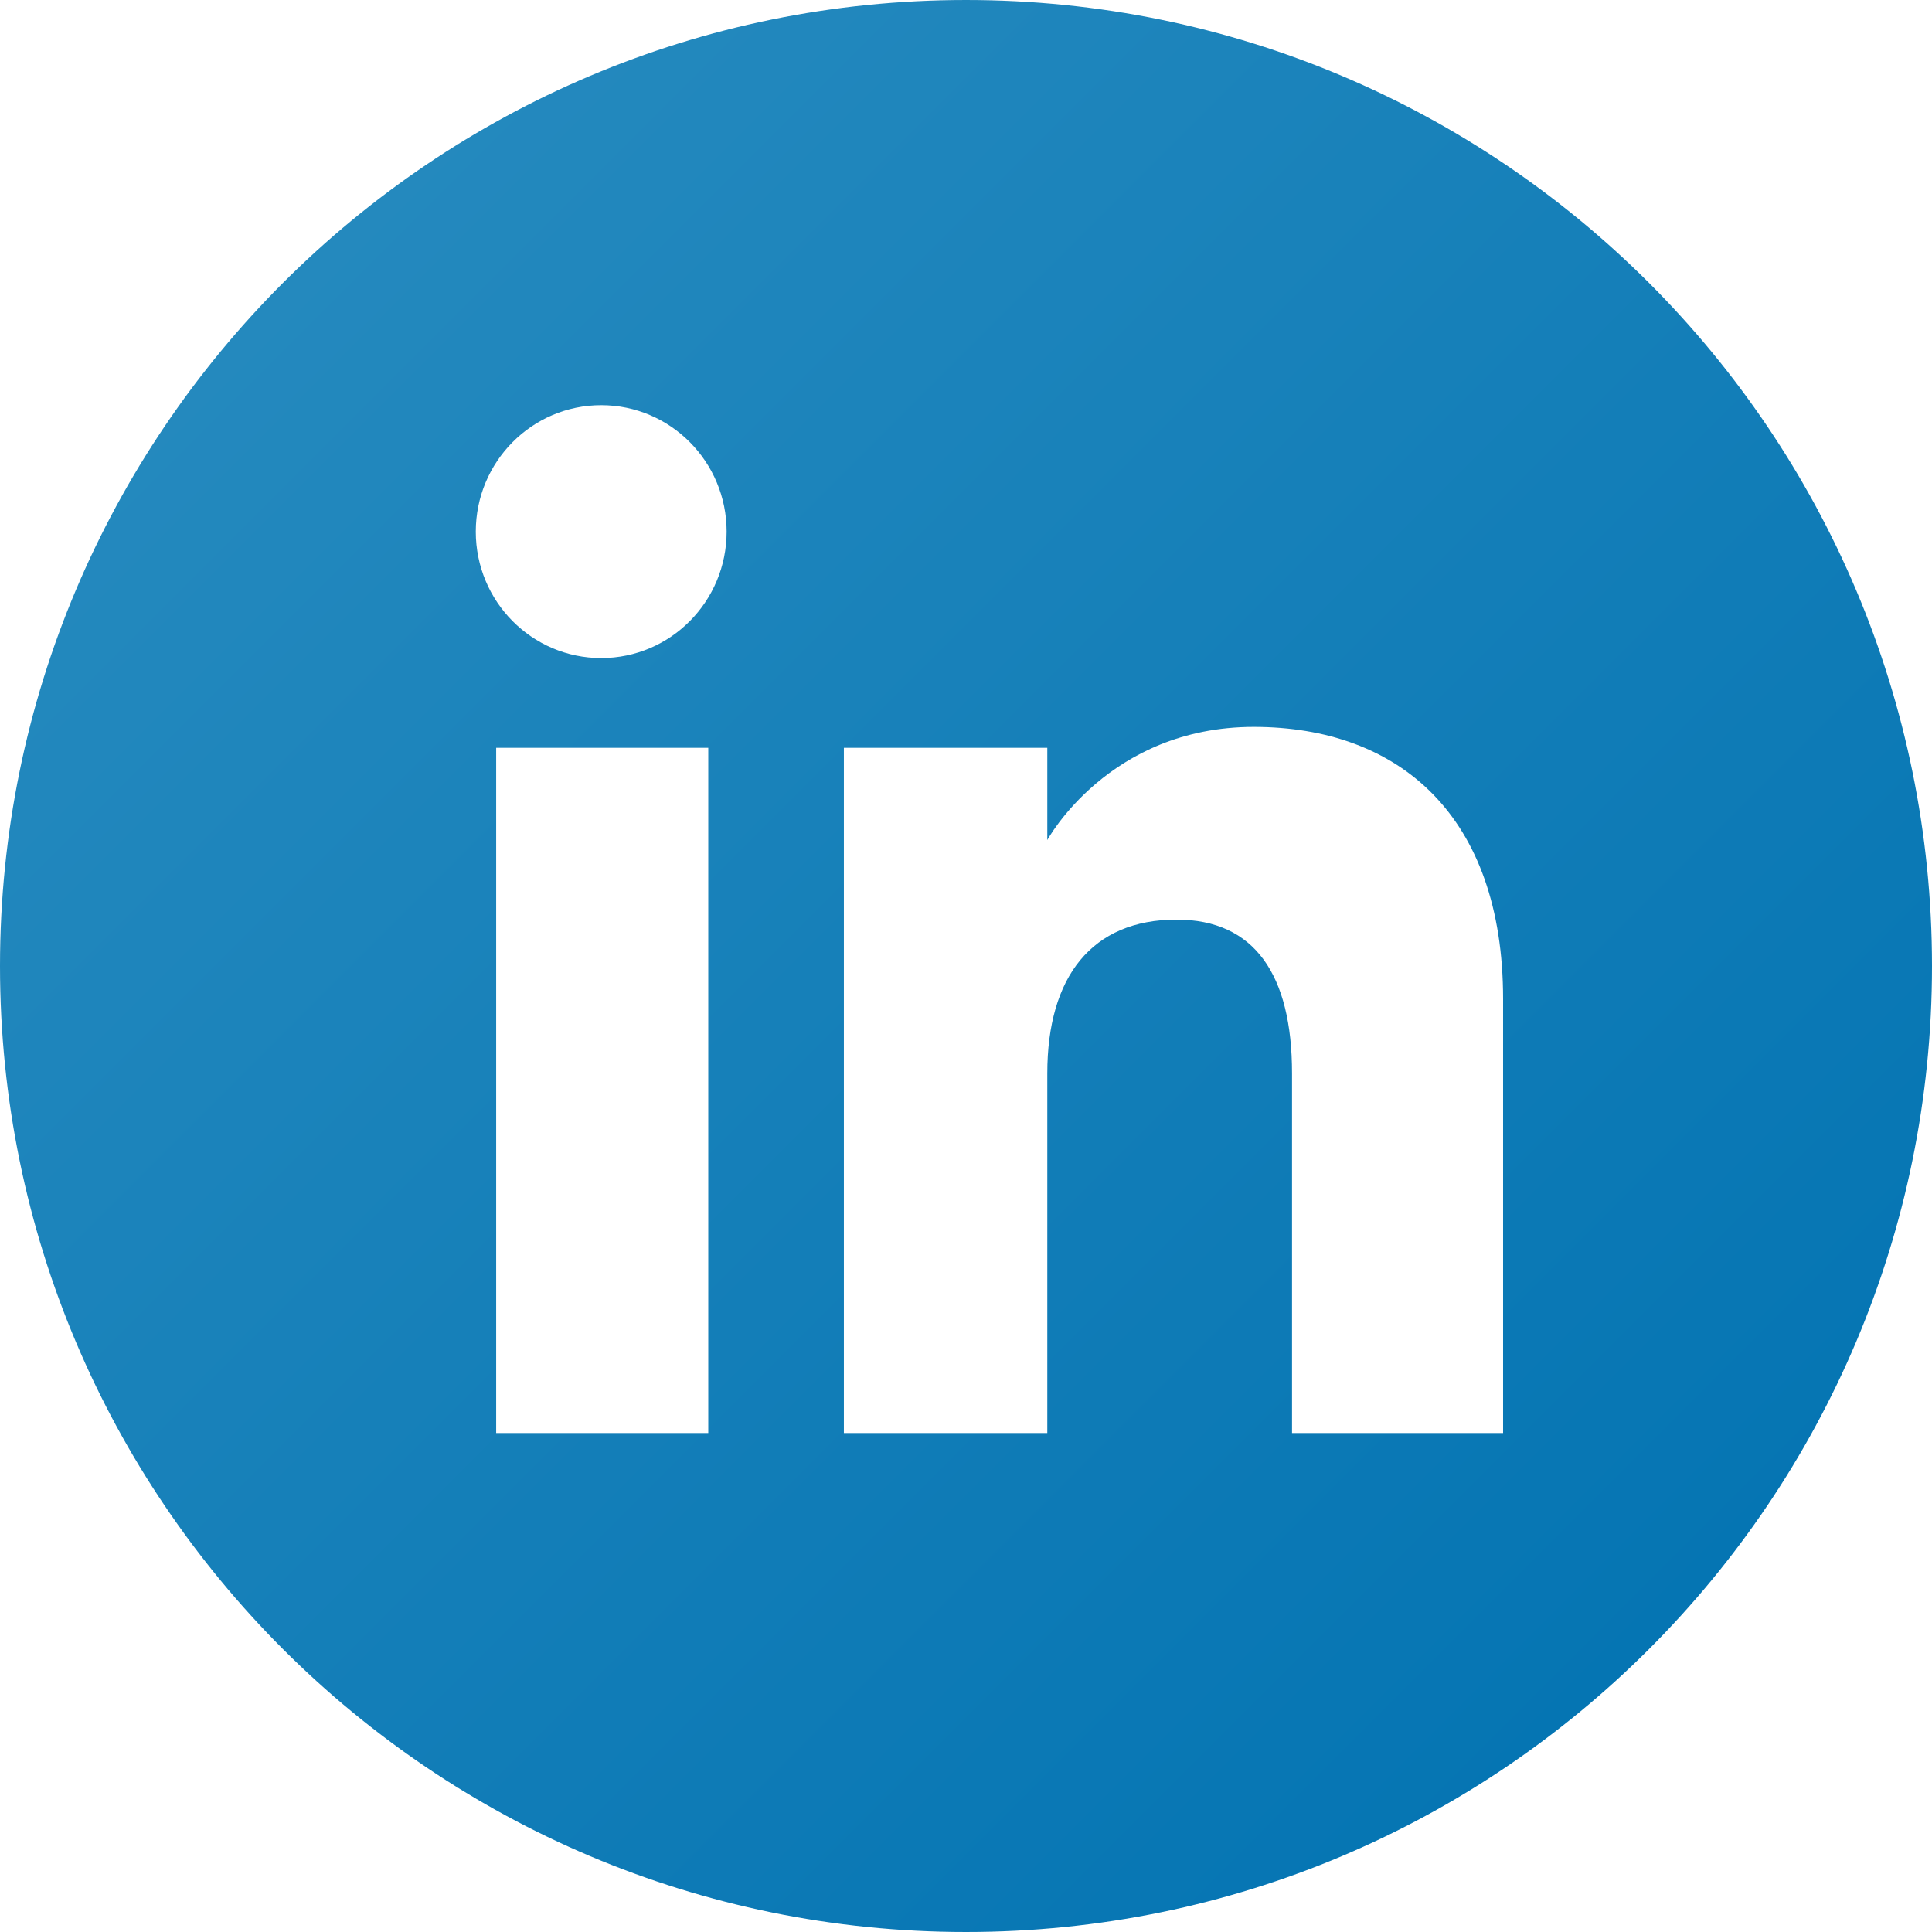
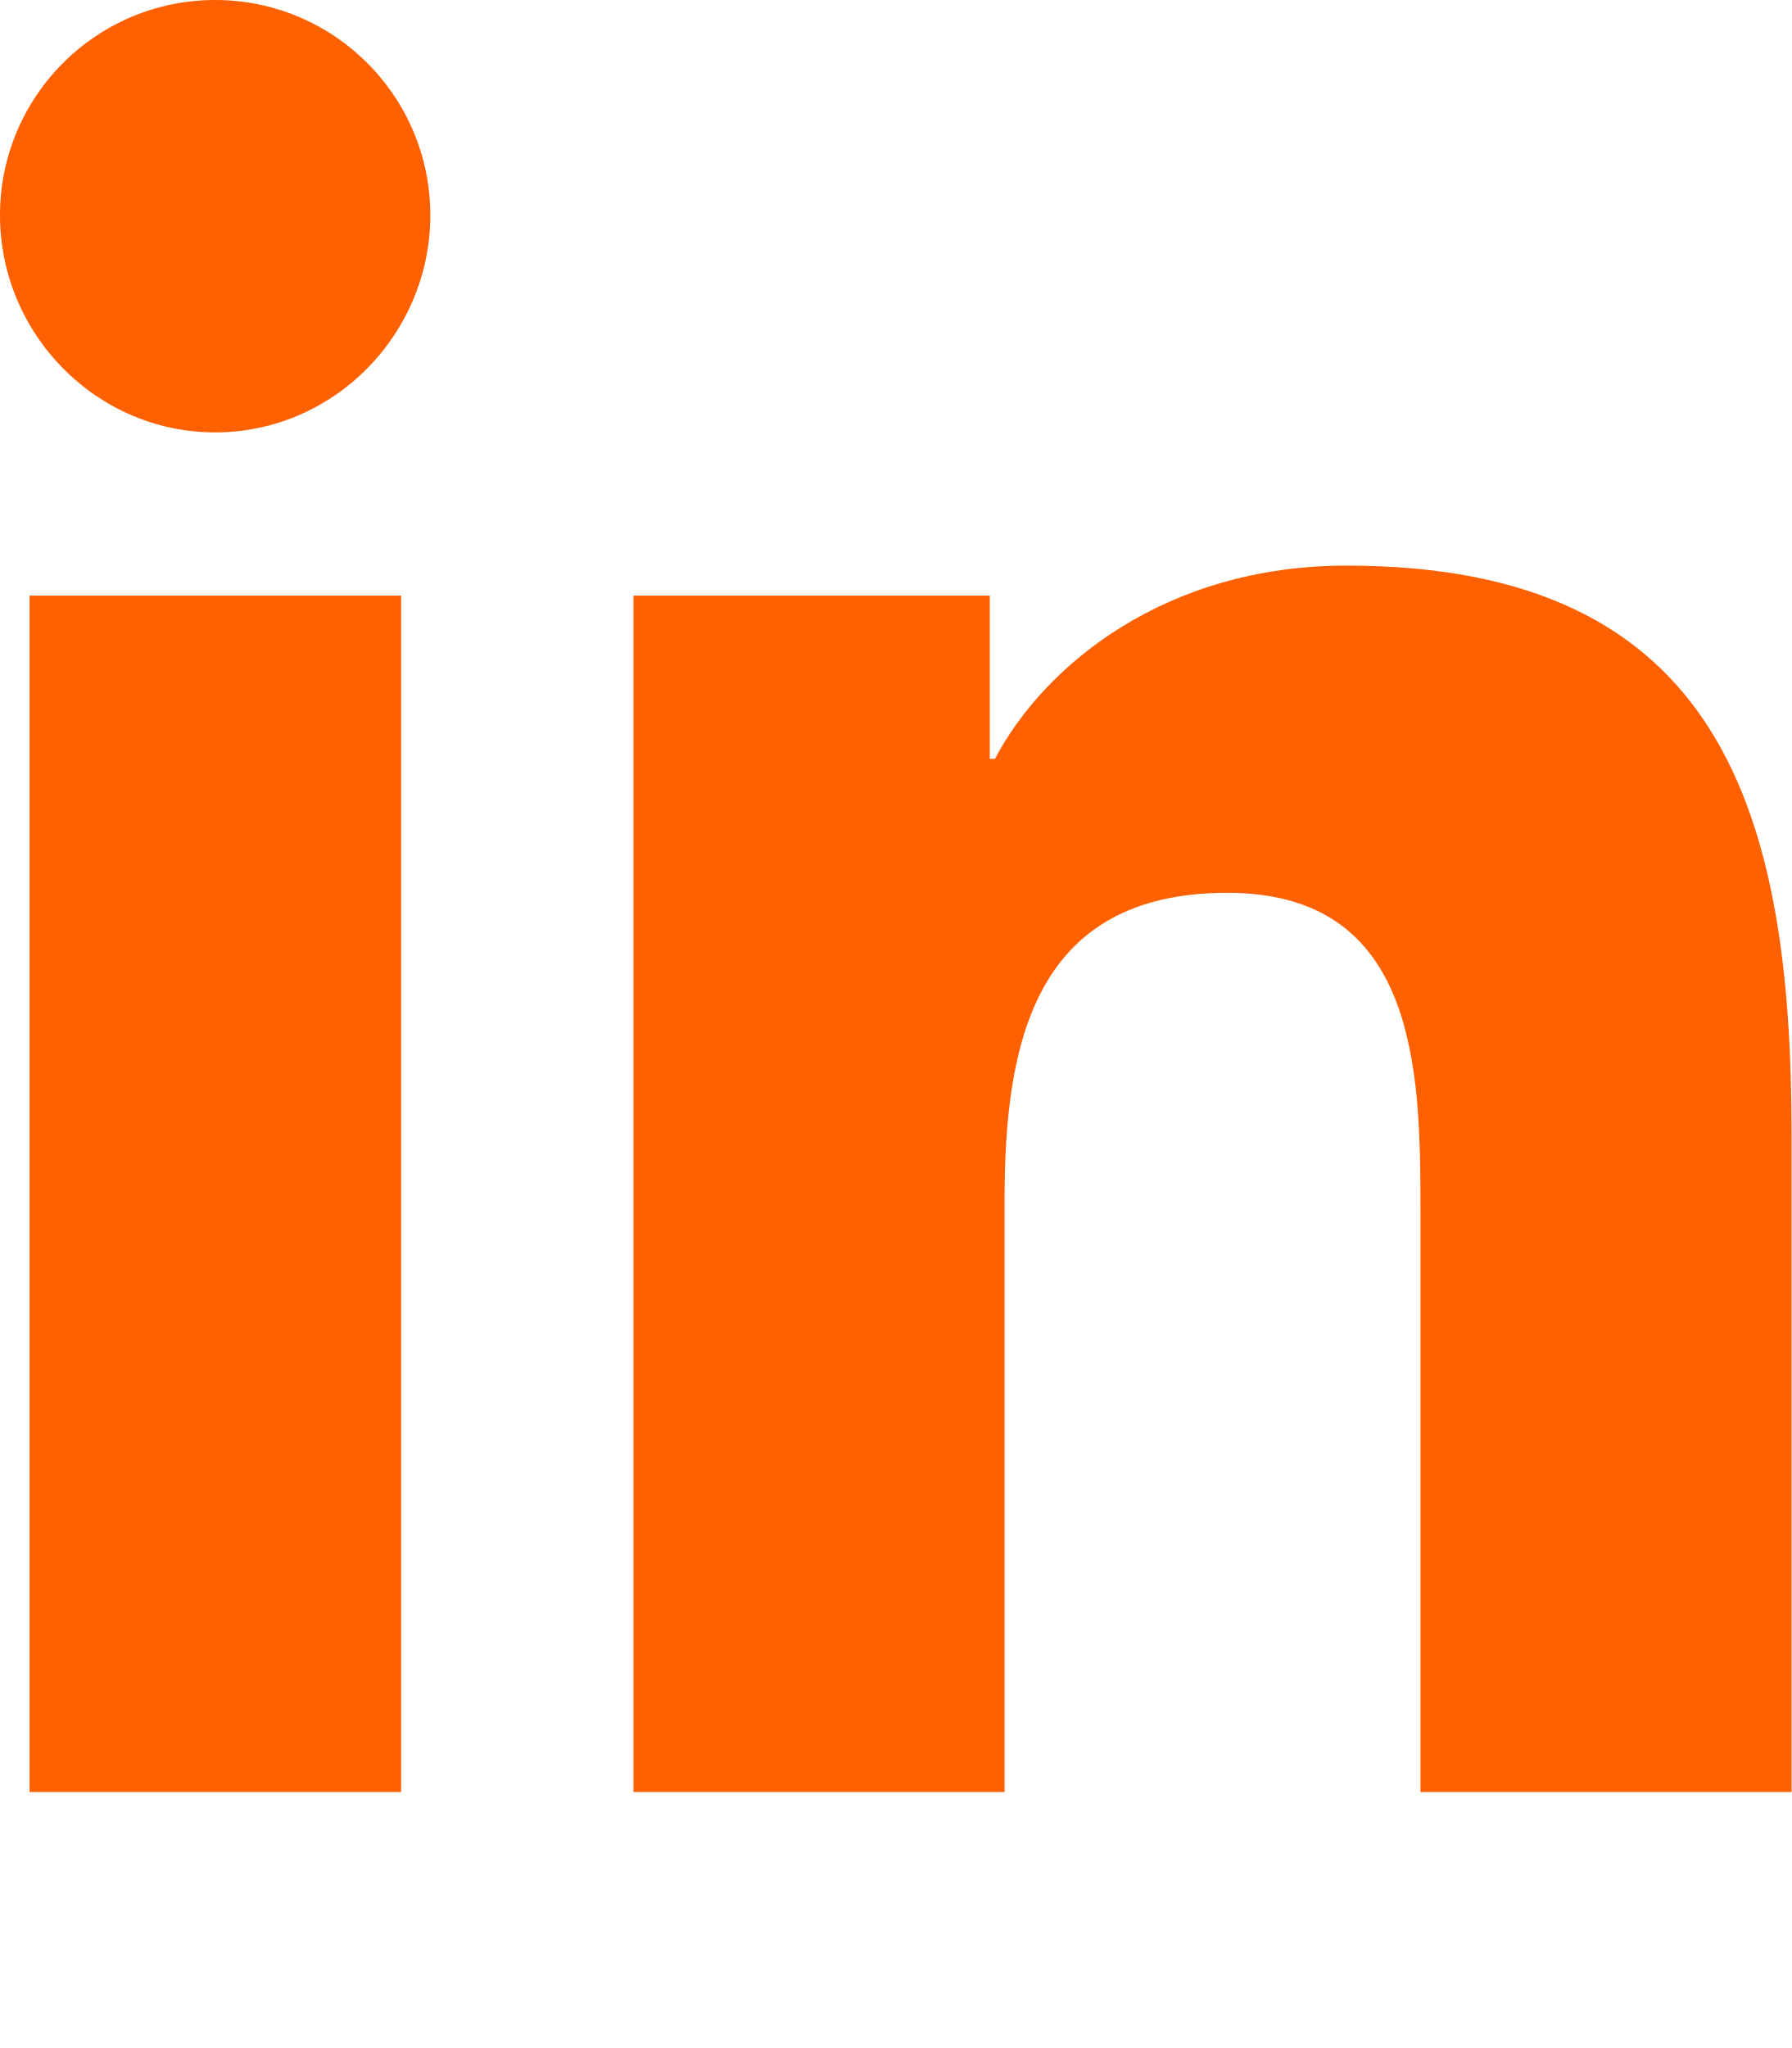
- <svg xmlns="http://www.w3.org/2000/svg" width="2500" height="2500" viewBox="7.025 7.025 497.951 497.95">
-   <linearGradient id="a" gradientUnits="userSpaceOnUse" x1="-974.482" y1="1306.773" x2="-622.378" y2="1658.877" gradientTransform="translate(1054.43 -1226.825)">
-     <stop offset="0" stop-color="#2489be" />
-     <stop offset="1" stop-color="#0575b3" />
-   </linearGradient>
-   <path d="M256 7.025C118.494 7.025 7.025 118.494 7.025 256S118.494 504.975 256 504.975 504.976 393.506 504.976 256C504.975 118.494 393.504 7.025 256 7.025zm-66.427 369.343h-54.665V199.761h54.665v176.607zM161.98 176.633c-17.853 0-32.326-14.591-32.326-32.587 0-17.998 14.475-32.588 32.326-32.588s32.324 14.59 32.324 32.588c.001 17.997-14.472 32.587-32.324 32.587zm232.45 199.735h-54.4v-92.704c0-25.426-9.658-39.619-29.763-39.619-21.881 0-33.312 14.782-33.312 39.619v92.704h-52.43V199.761h52.43v23.786s15.771-29.173 53.219-29.173c37.449 0 64.257 22.866 64.257 70.169l-.001 111.825z" fill="url(#a)" />
+ <svg xmlns="http://www.w3.org/2000/svg" viewBox="0 0 448 512">
+   <path fill="#ff6000" d="M100.3 448H7.4V148.9h92.9zM53.8 108.1C24.1 108.1 0 83.5 0 53.8a53.8 53.8 0 0 1 107.6 0c0 29.7-24.1 54.3-53.8 54.3zM447.9 448h-92.7V302.4c0-34.7-.7-79.2-48.3-79.2-48.3 0-55.7 37.7-55.7 76.7V448h-92.8V148.9h89.1v40.8h1.3c12.4-23.5 42.7-48.3 87.9-48.3 94 0 111.3 61.9 111.3 142.3V448z" />
</svg>
